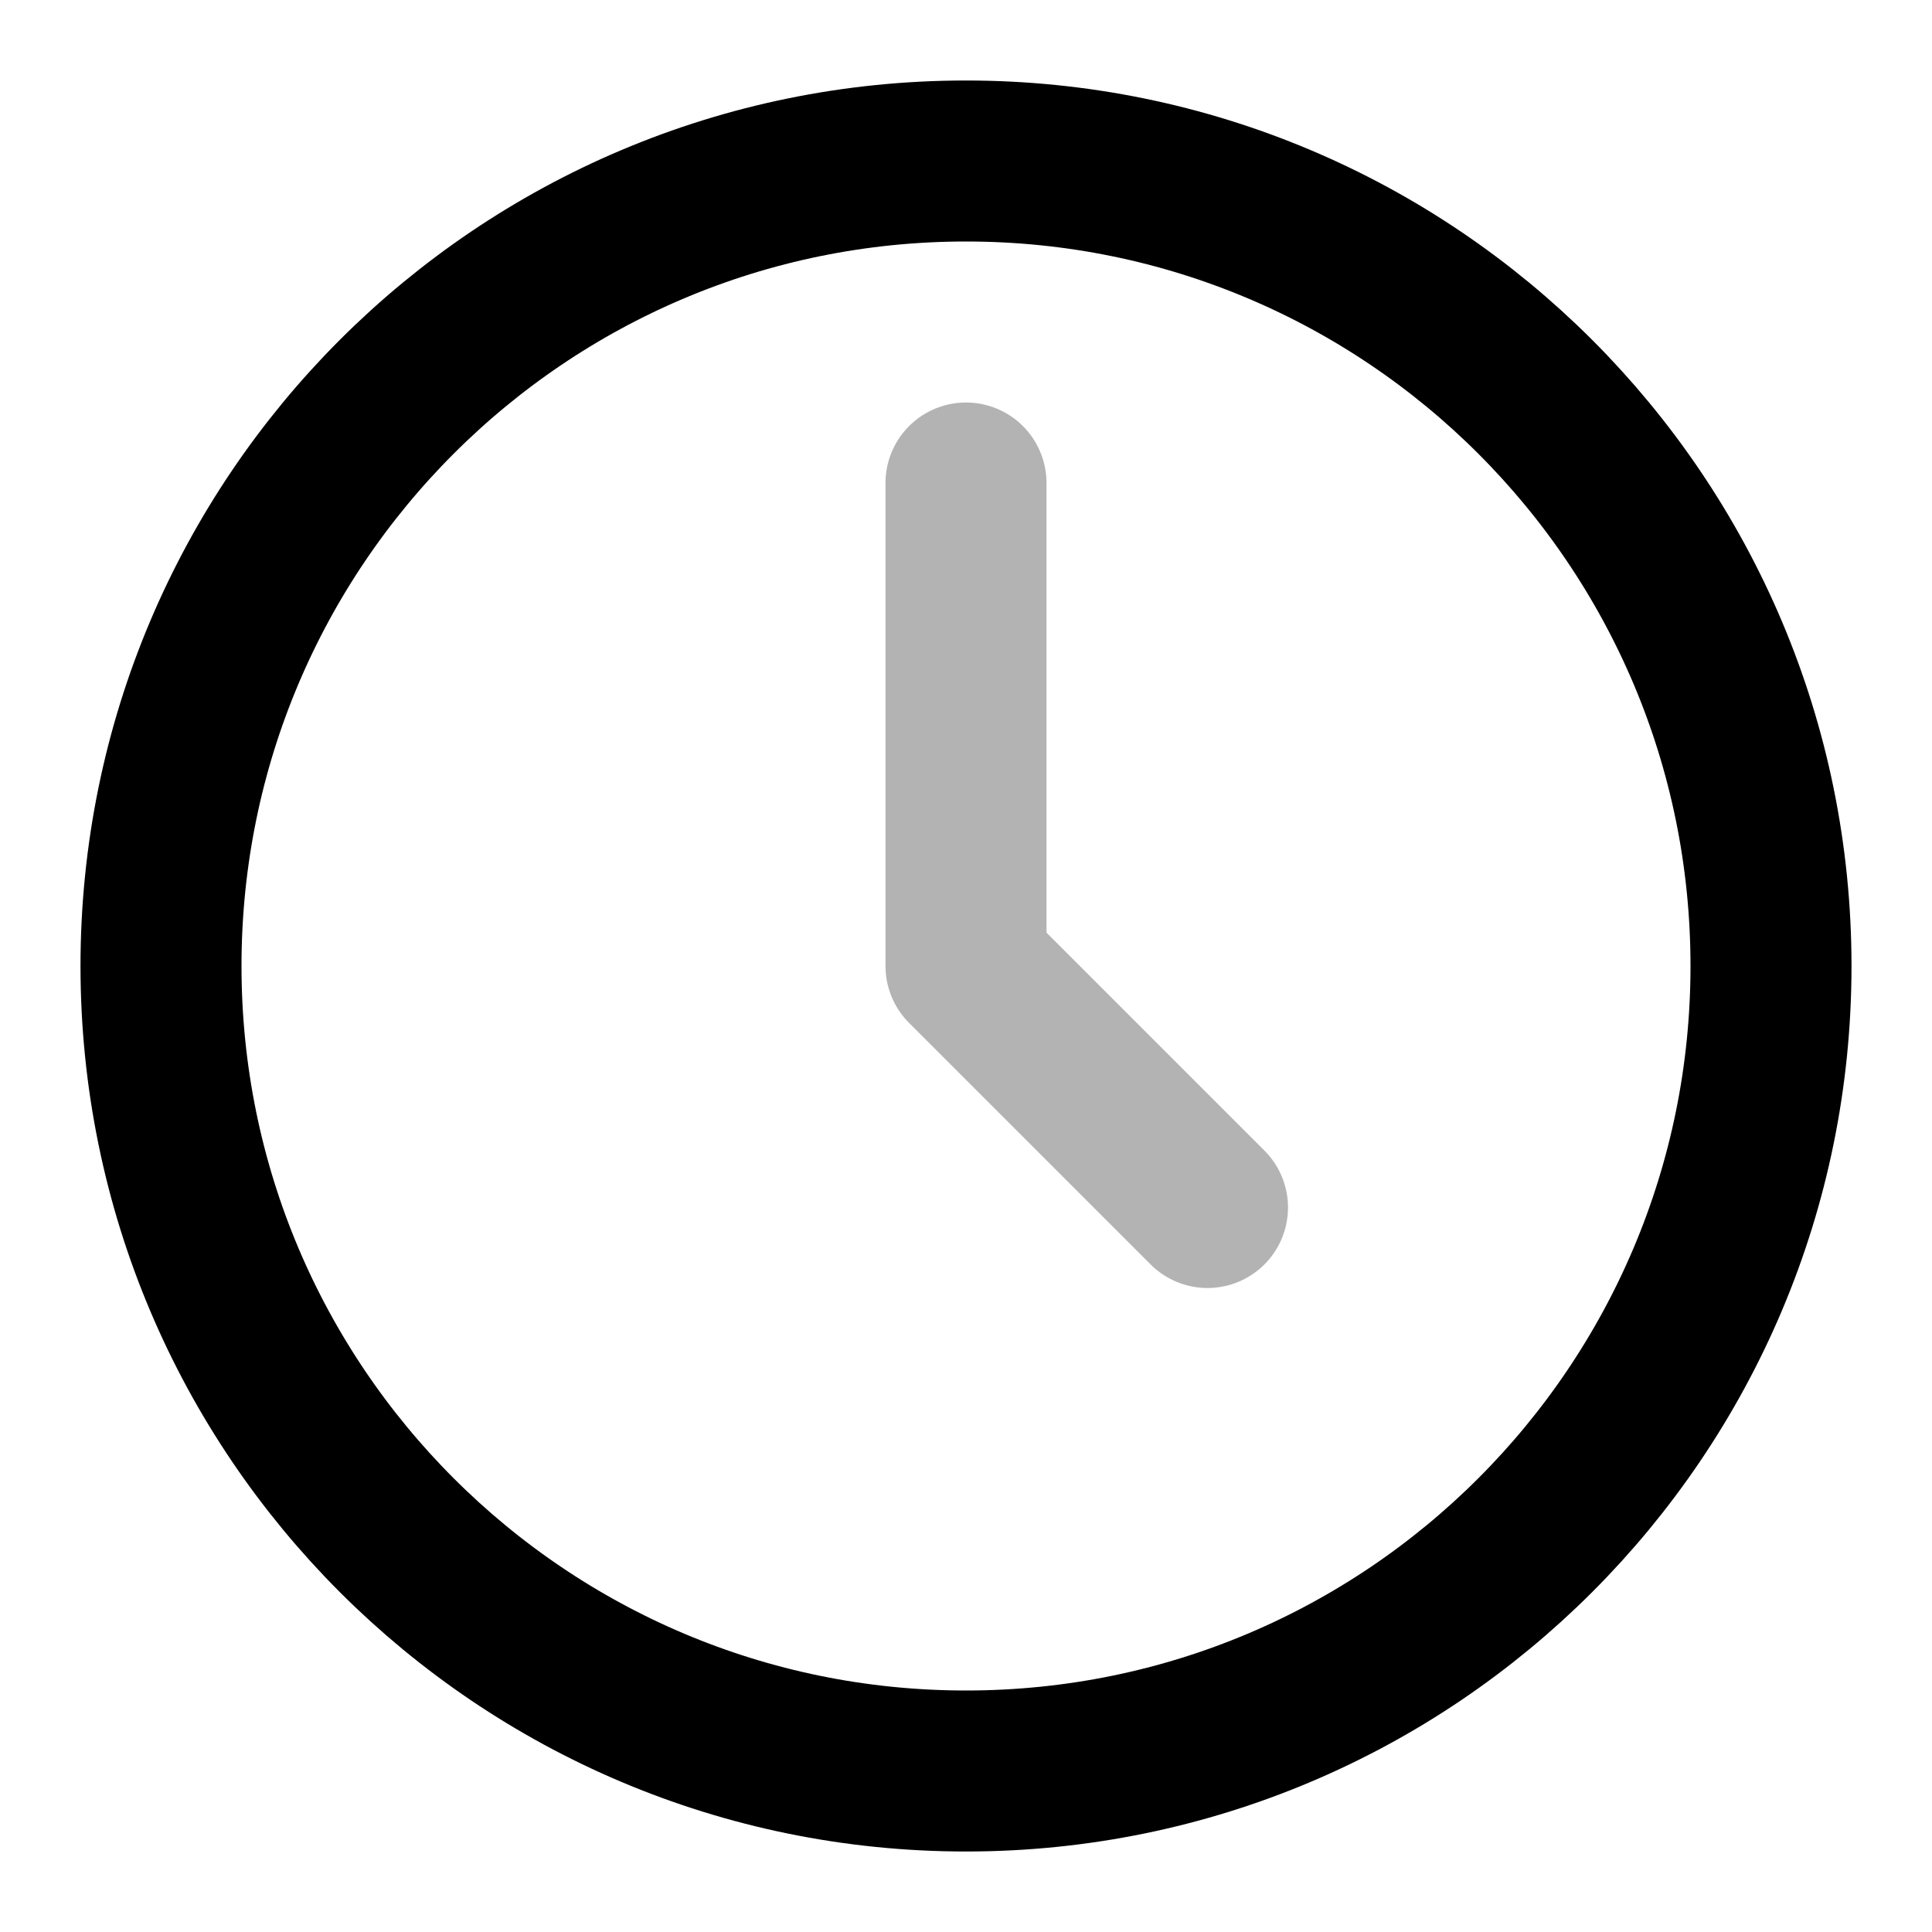
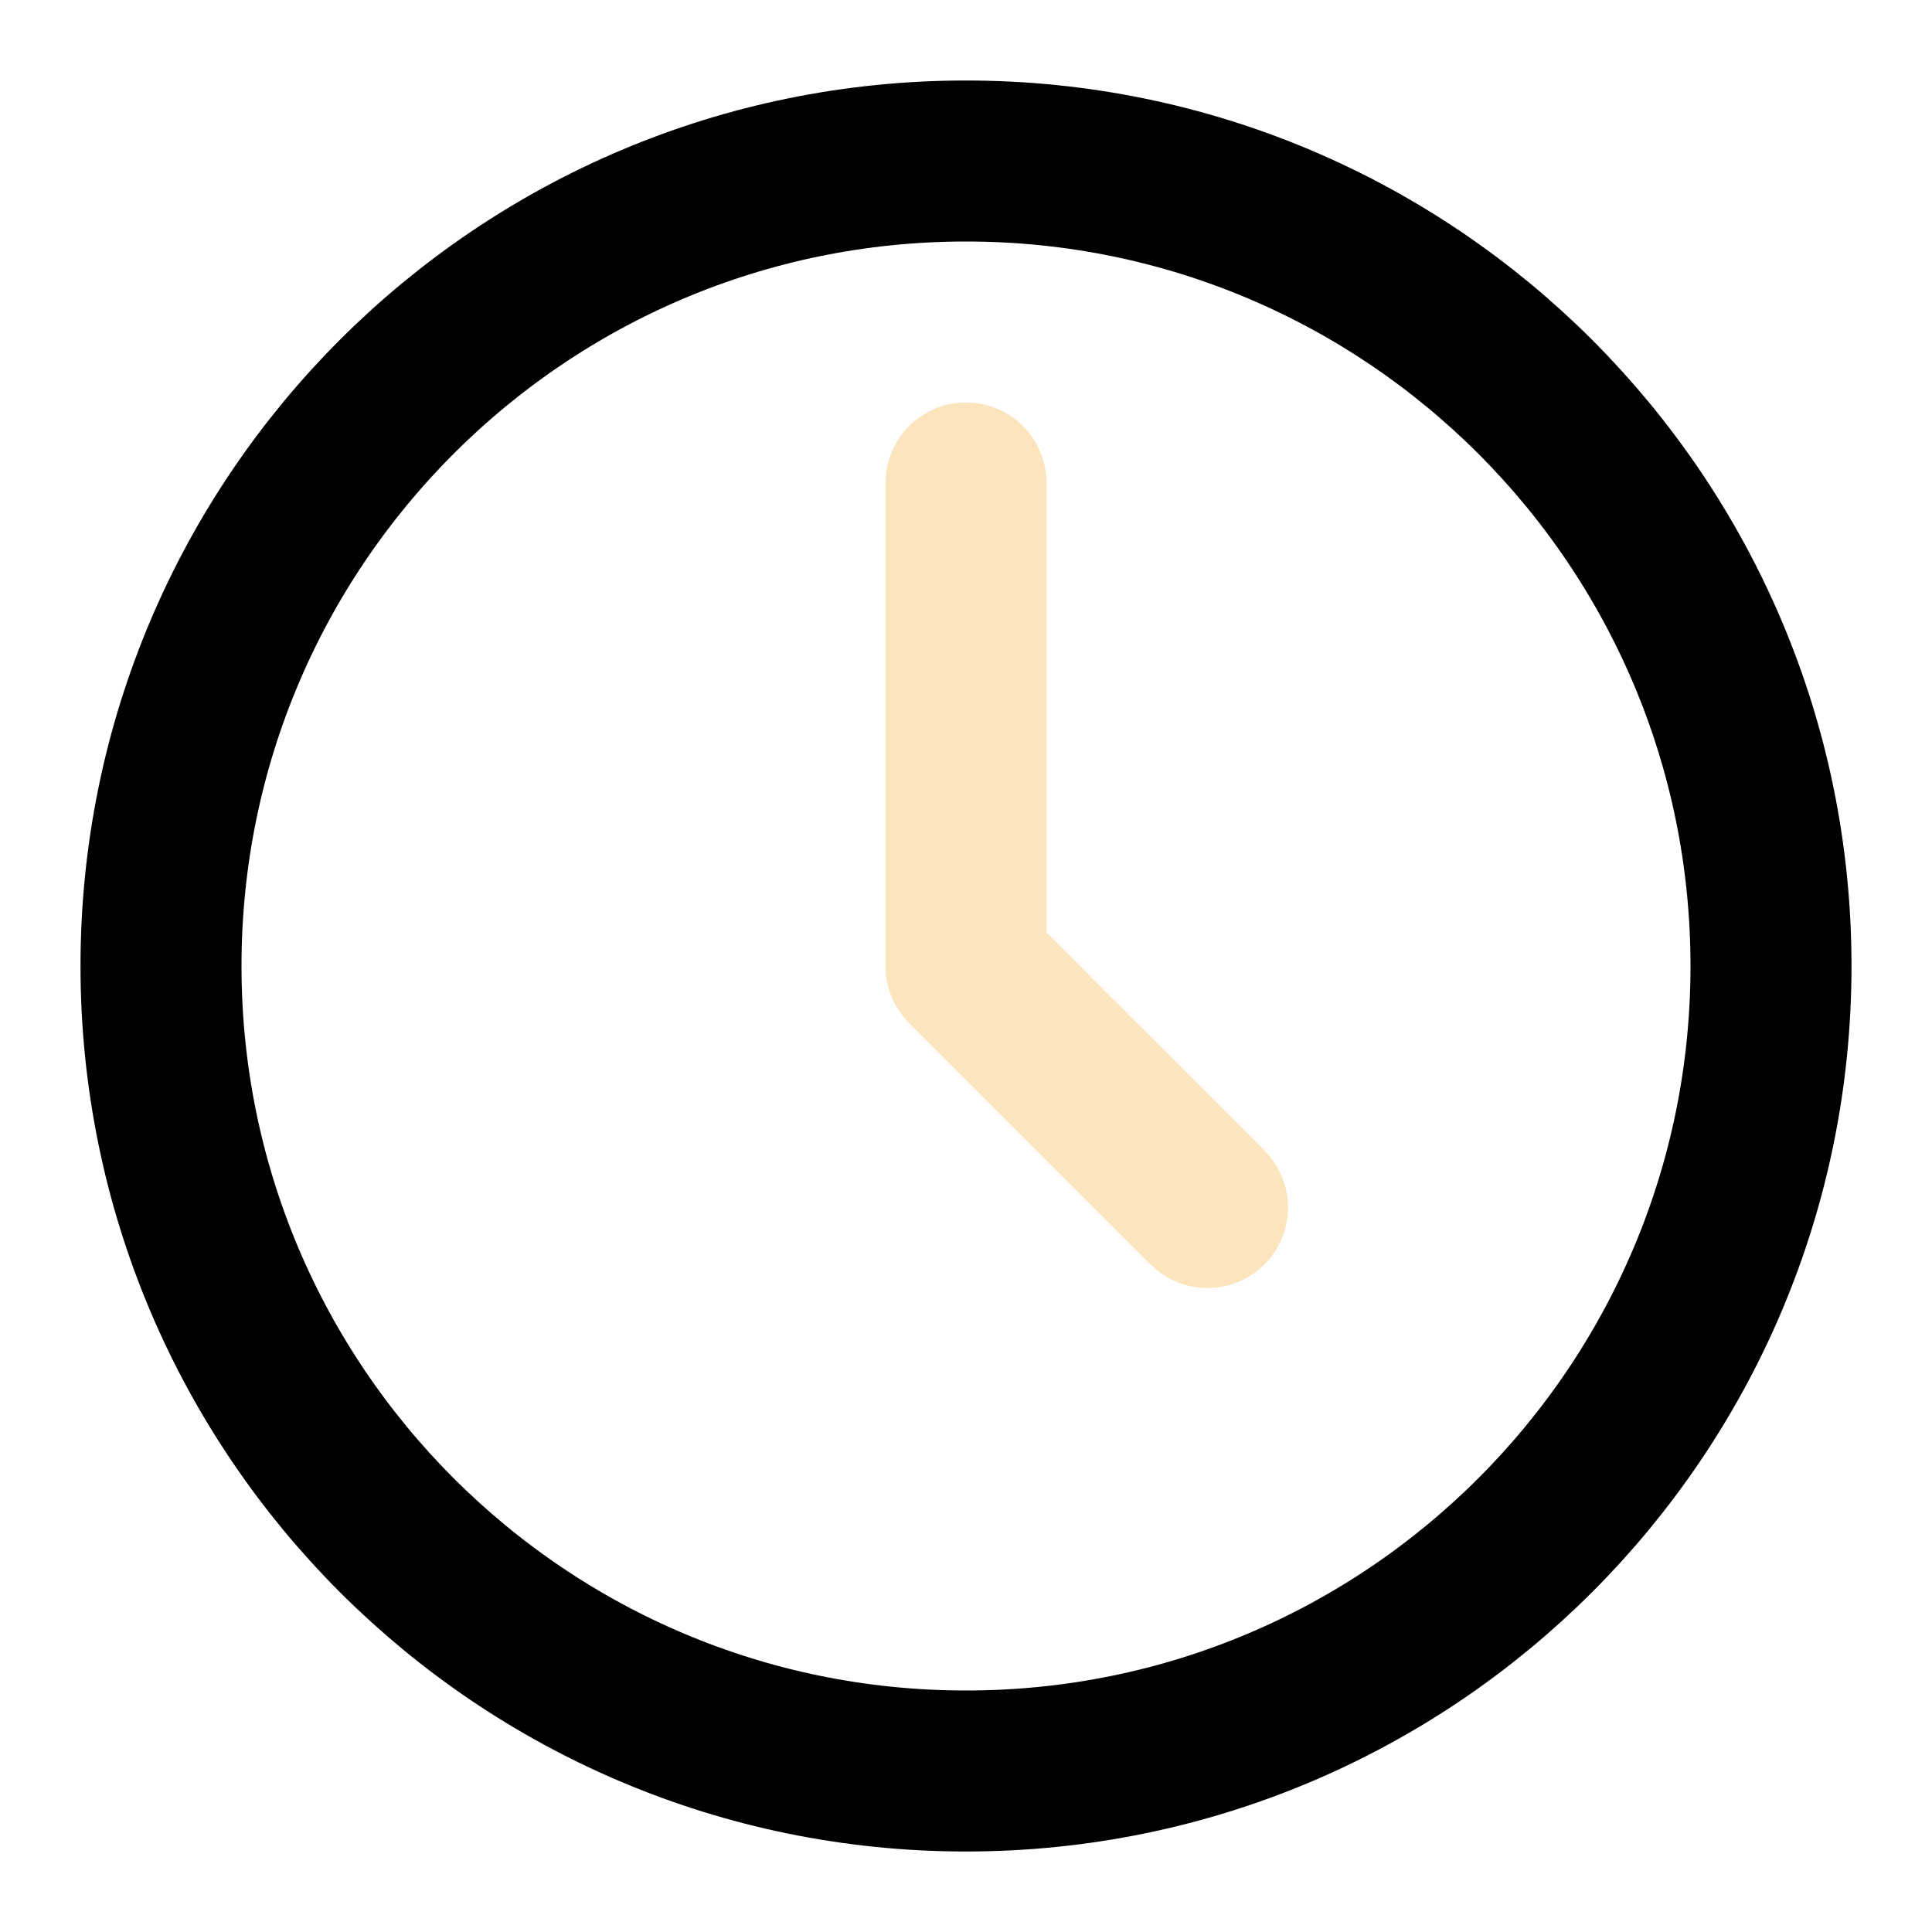
<svg xmlns="http://www.w3.org/2000/svg" width="24px" height="24px" viewBox="0 0 24 24" version="1.1">
  <defs />
  <g id="Final" stroke="none" stroke-width="1" fill="none" fill-rule="evenodd">
    <g id="v1-2-1-home-dashboard" transform="translate(-925, -250)">
      <rect fill="none" x="0" y="0" width="1366" height="768" />
      <g id="scenarios" transform="translate(696, 196)">
        <g id="Widget-Copy-4" transform="translate(215, 40)">
          <g id="icon" transform="translate(14, 14)">
            <rect id="Rectangle" fill-rule="nonzero" x="0" y="0" width="24" height="24" />
            <g id="clock" transform="translate(2, 2)" stroke="#000000" stroke-linecap="round" stroke-linejoin="round" stroke-width="2">
              <circle id="Oval" cx="10" cy="10" r="10" />
-               <polyline id="Shape" opacity="0.3" points="10 4 10 10 13 13" />
+               <polyline id="Shape" stroke="#F5A623" opacity="0.3" points="10 4 10 10 13 13" />
            </g>
          </g>
        </g>
      </g>
    </g>
  </g>
</svg>
